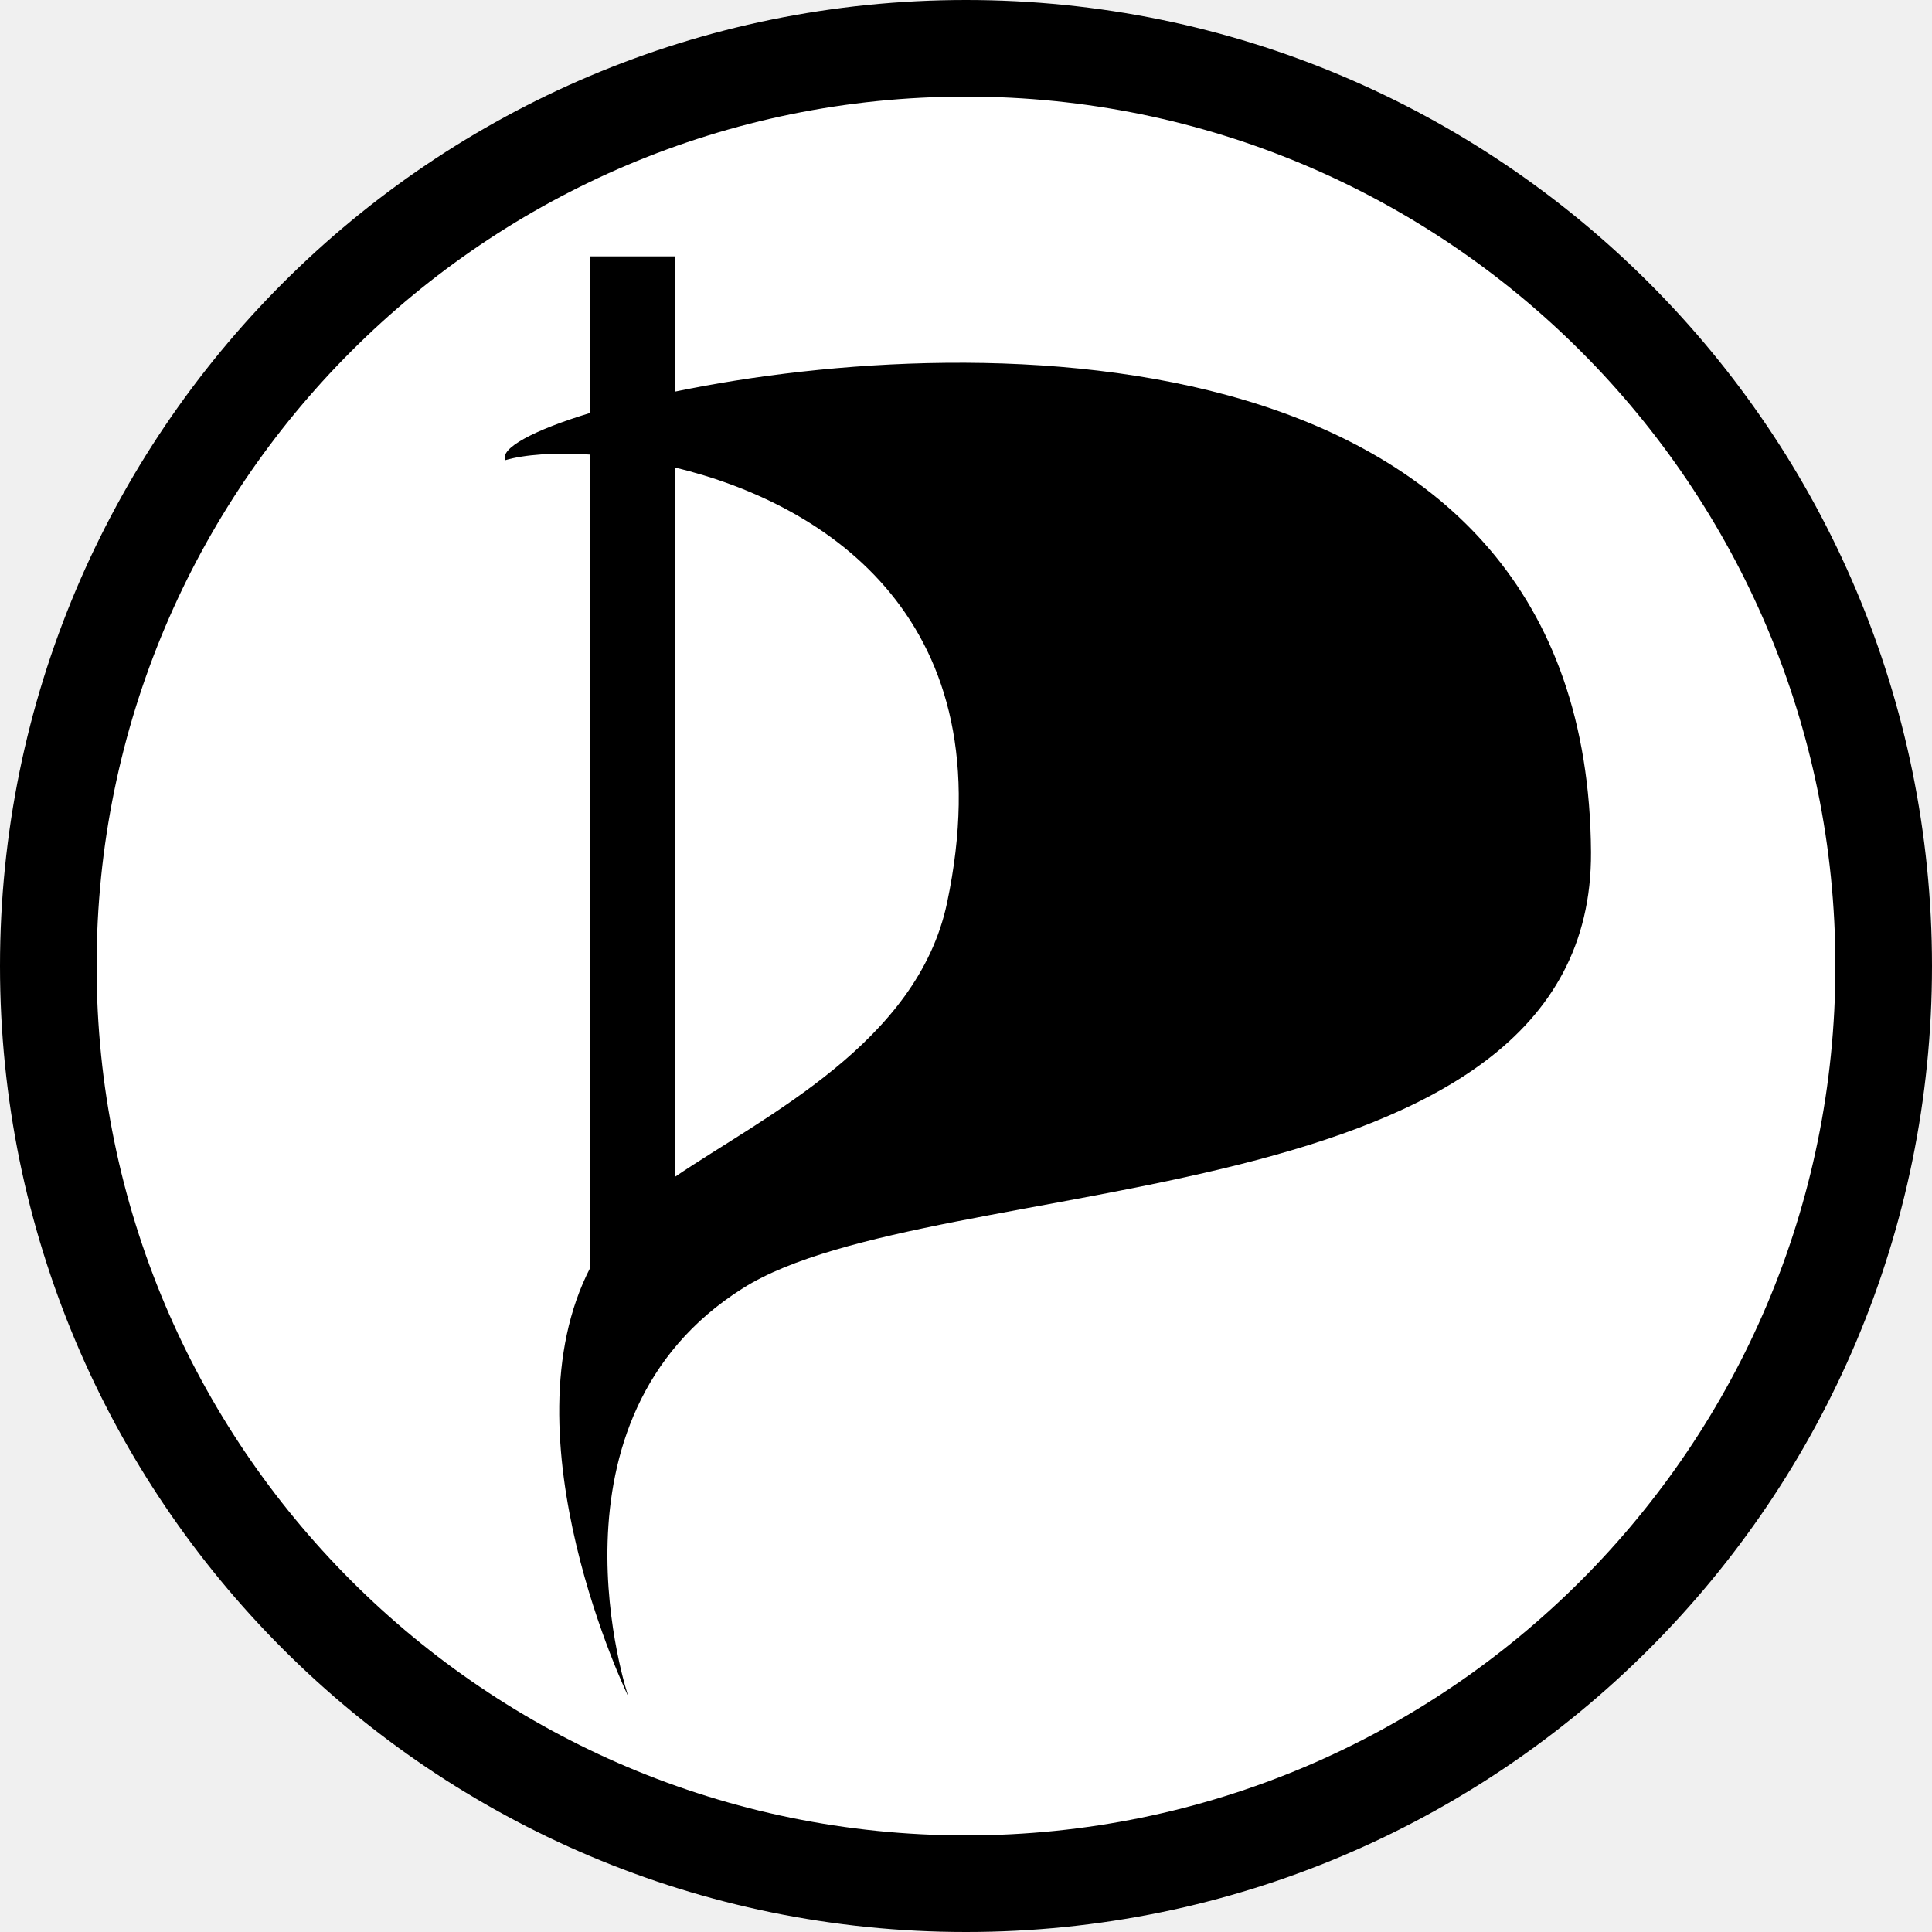
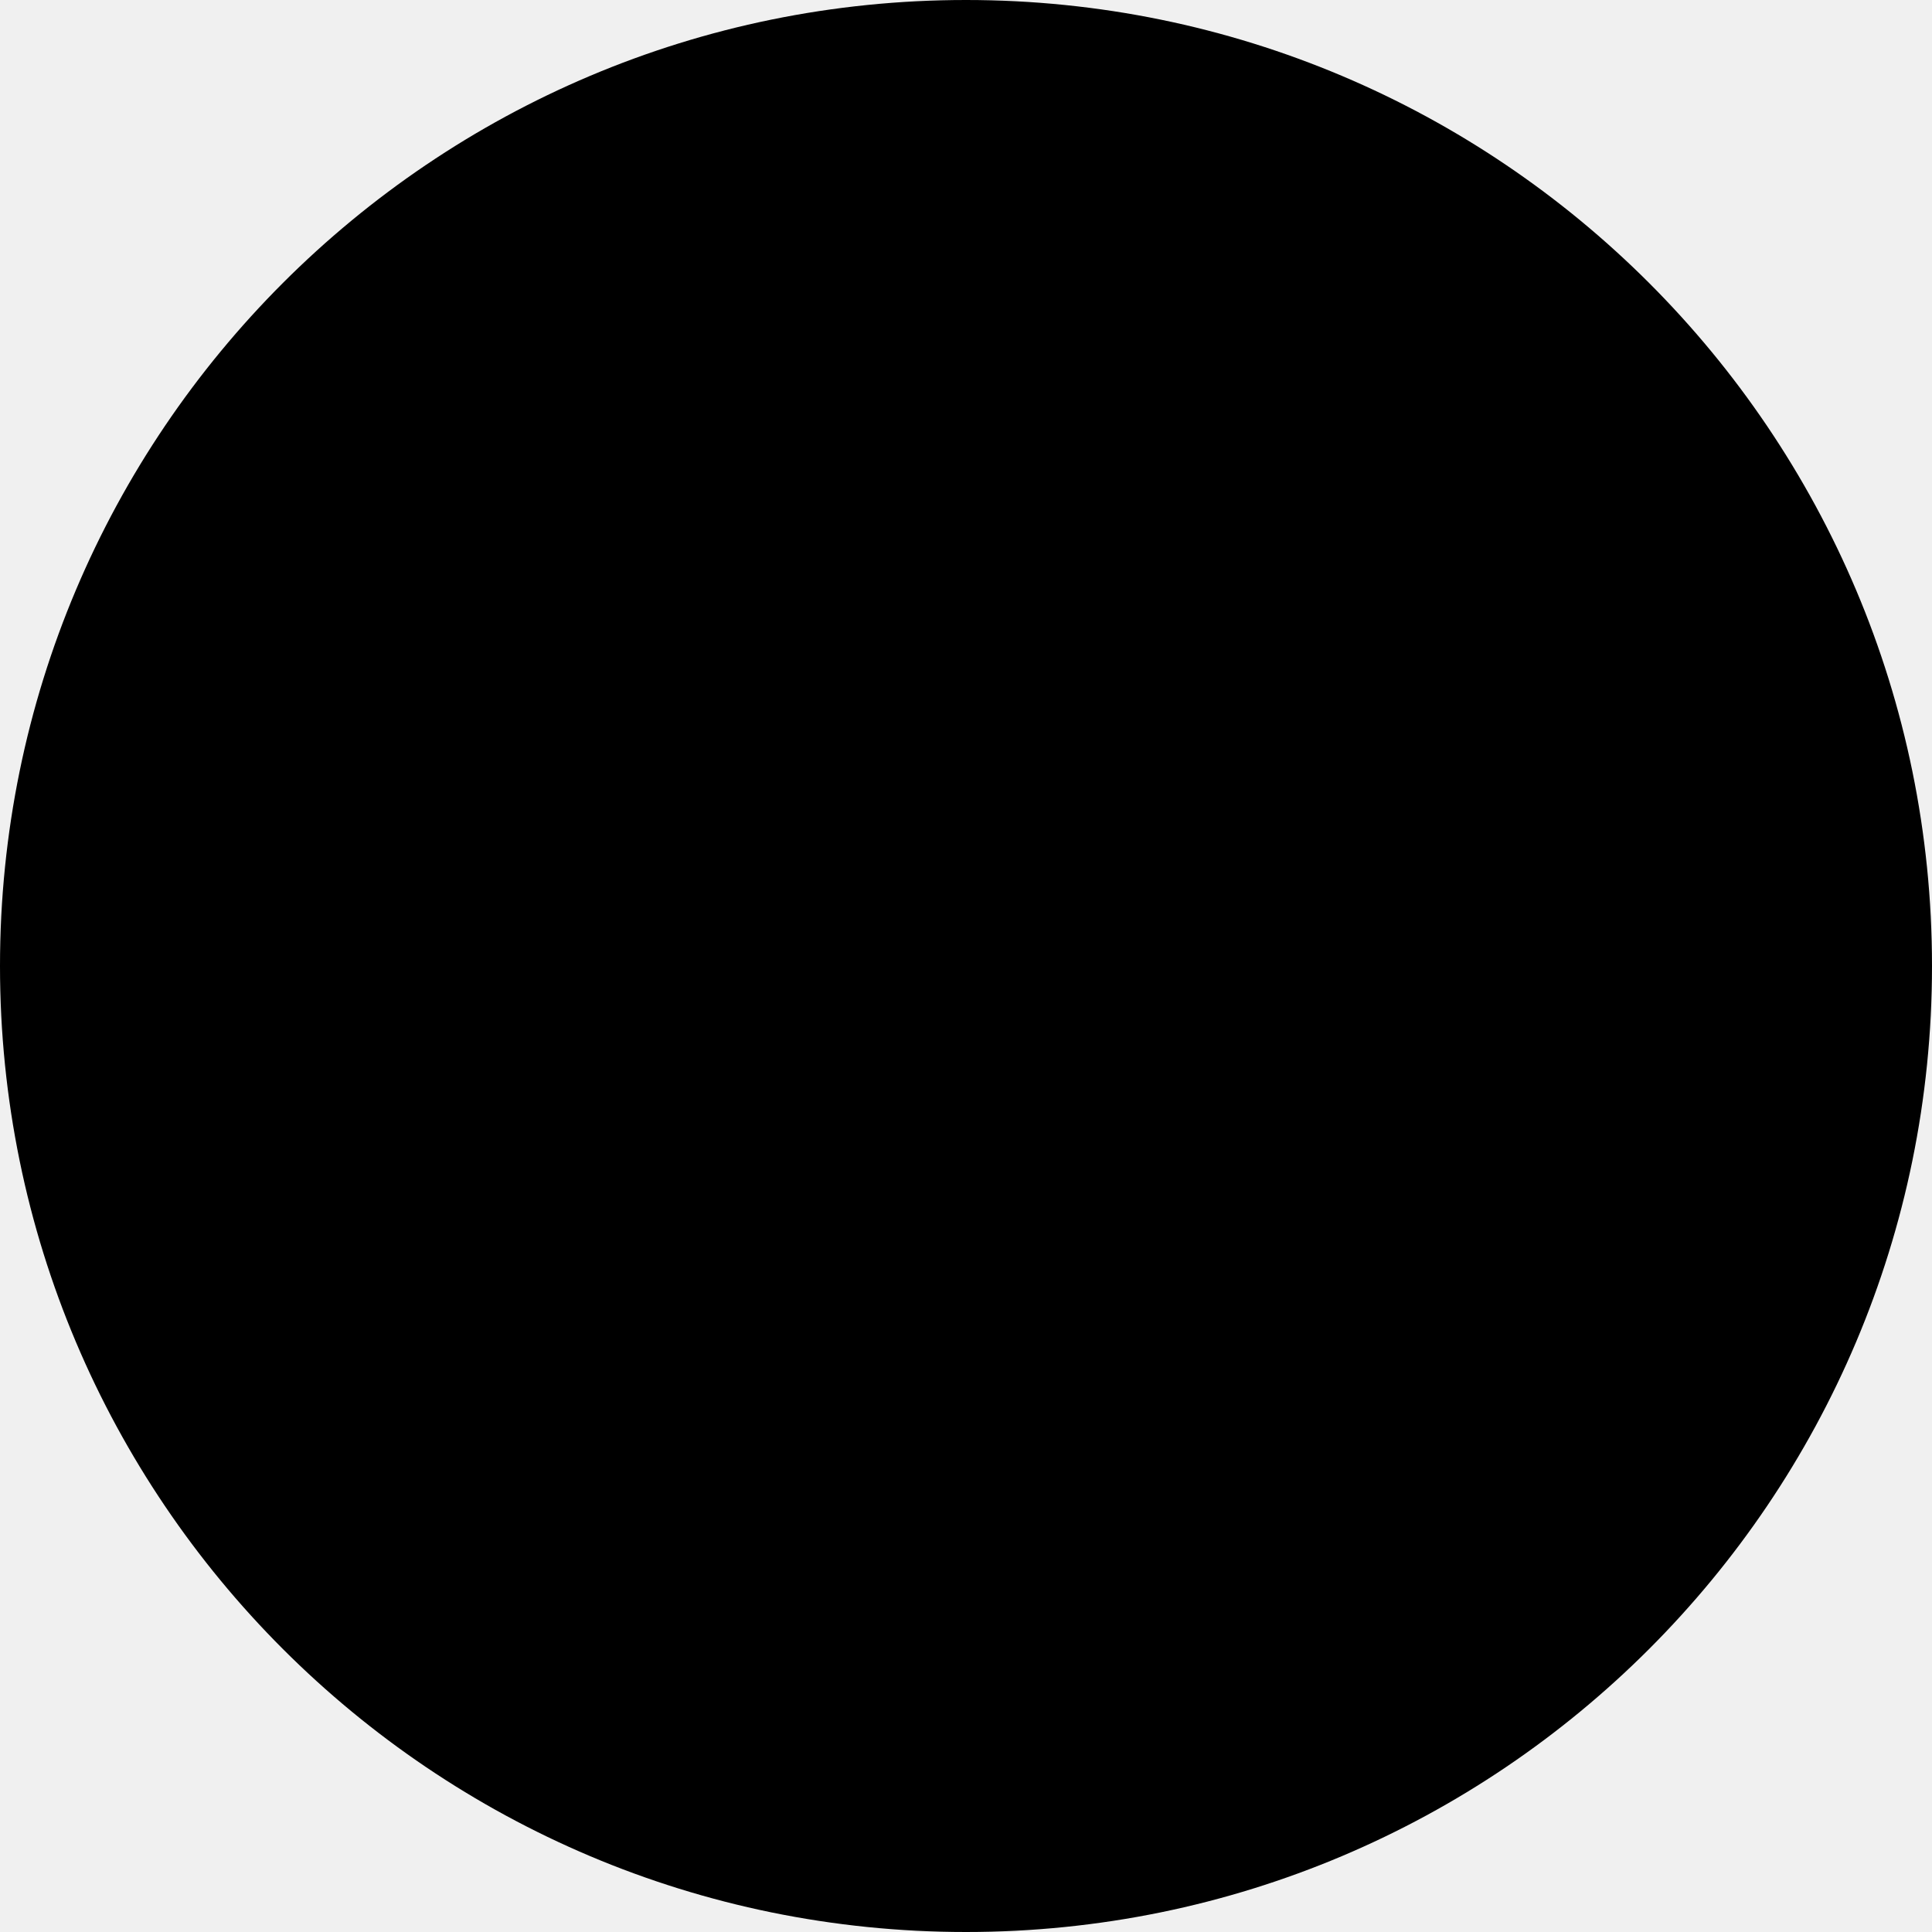
<svg xmlns="http://www.w3.org/2000/svg" viewBox="-5000 -5000 10000 10000">
  <circle r="5e3" />
-   <circle r="4500" fill="#fff" />
+   <circle r="4500" fill="transparent" />
  <path d="m-1944 1560v-4207c-187-12-343 0-441 29-28-61 144-155 441-245v-810h438v700c1578-327 4724-344 4741 2384 11 1926-3401 1632-4390 2257-1076 678-593 2113-593 2113s-651-1344-196-2221zm438-469c462-314 1255-693 1408-1418 308-1458-619-2063-1408-2253z" />
</svg>
